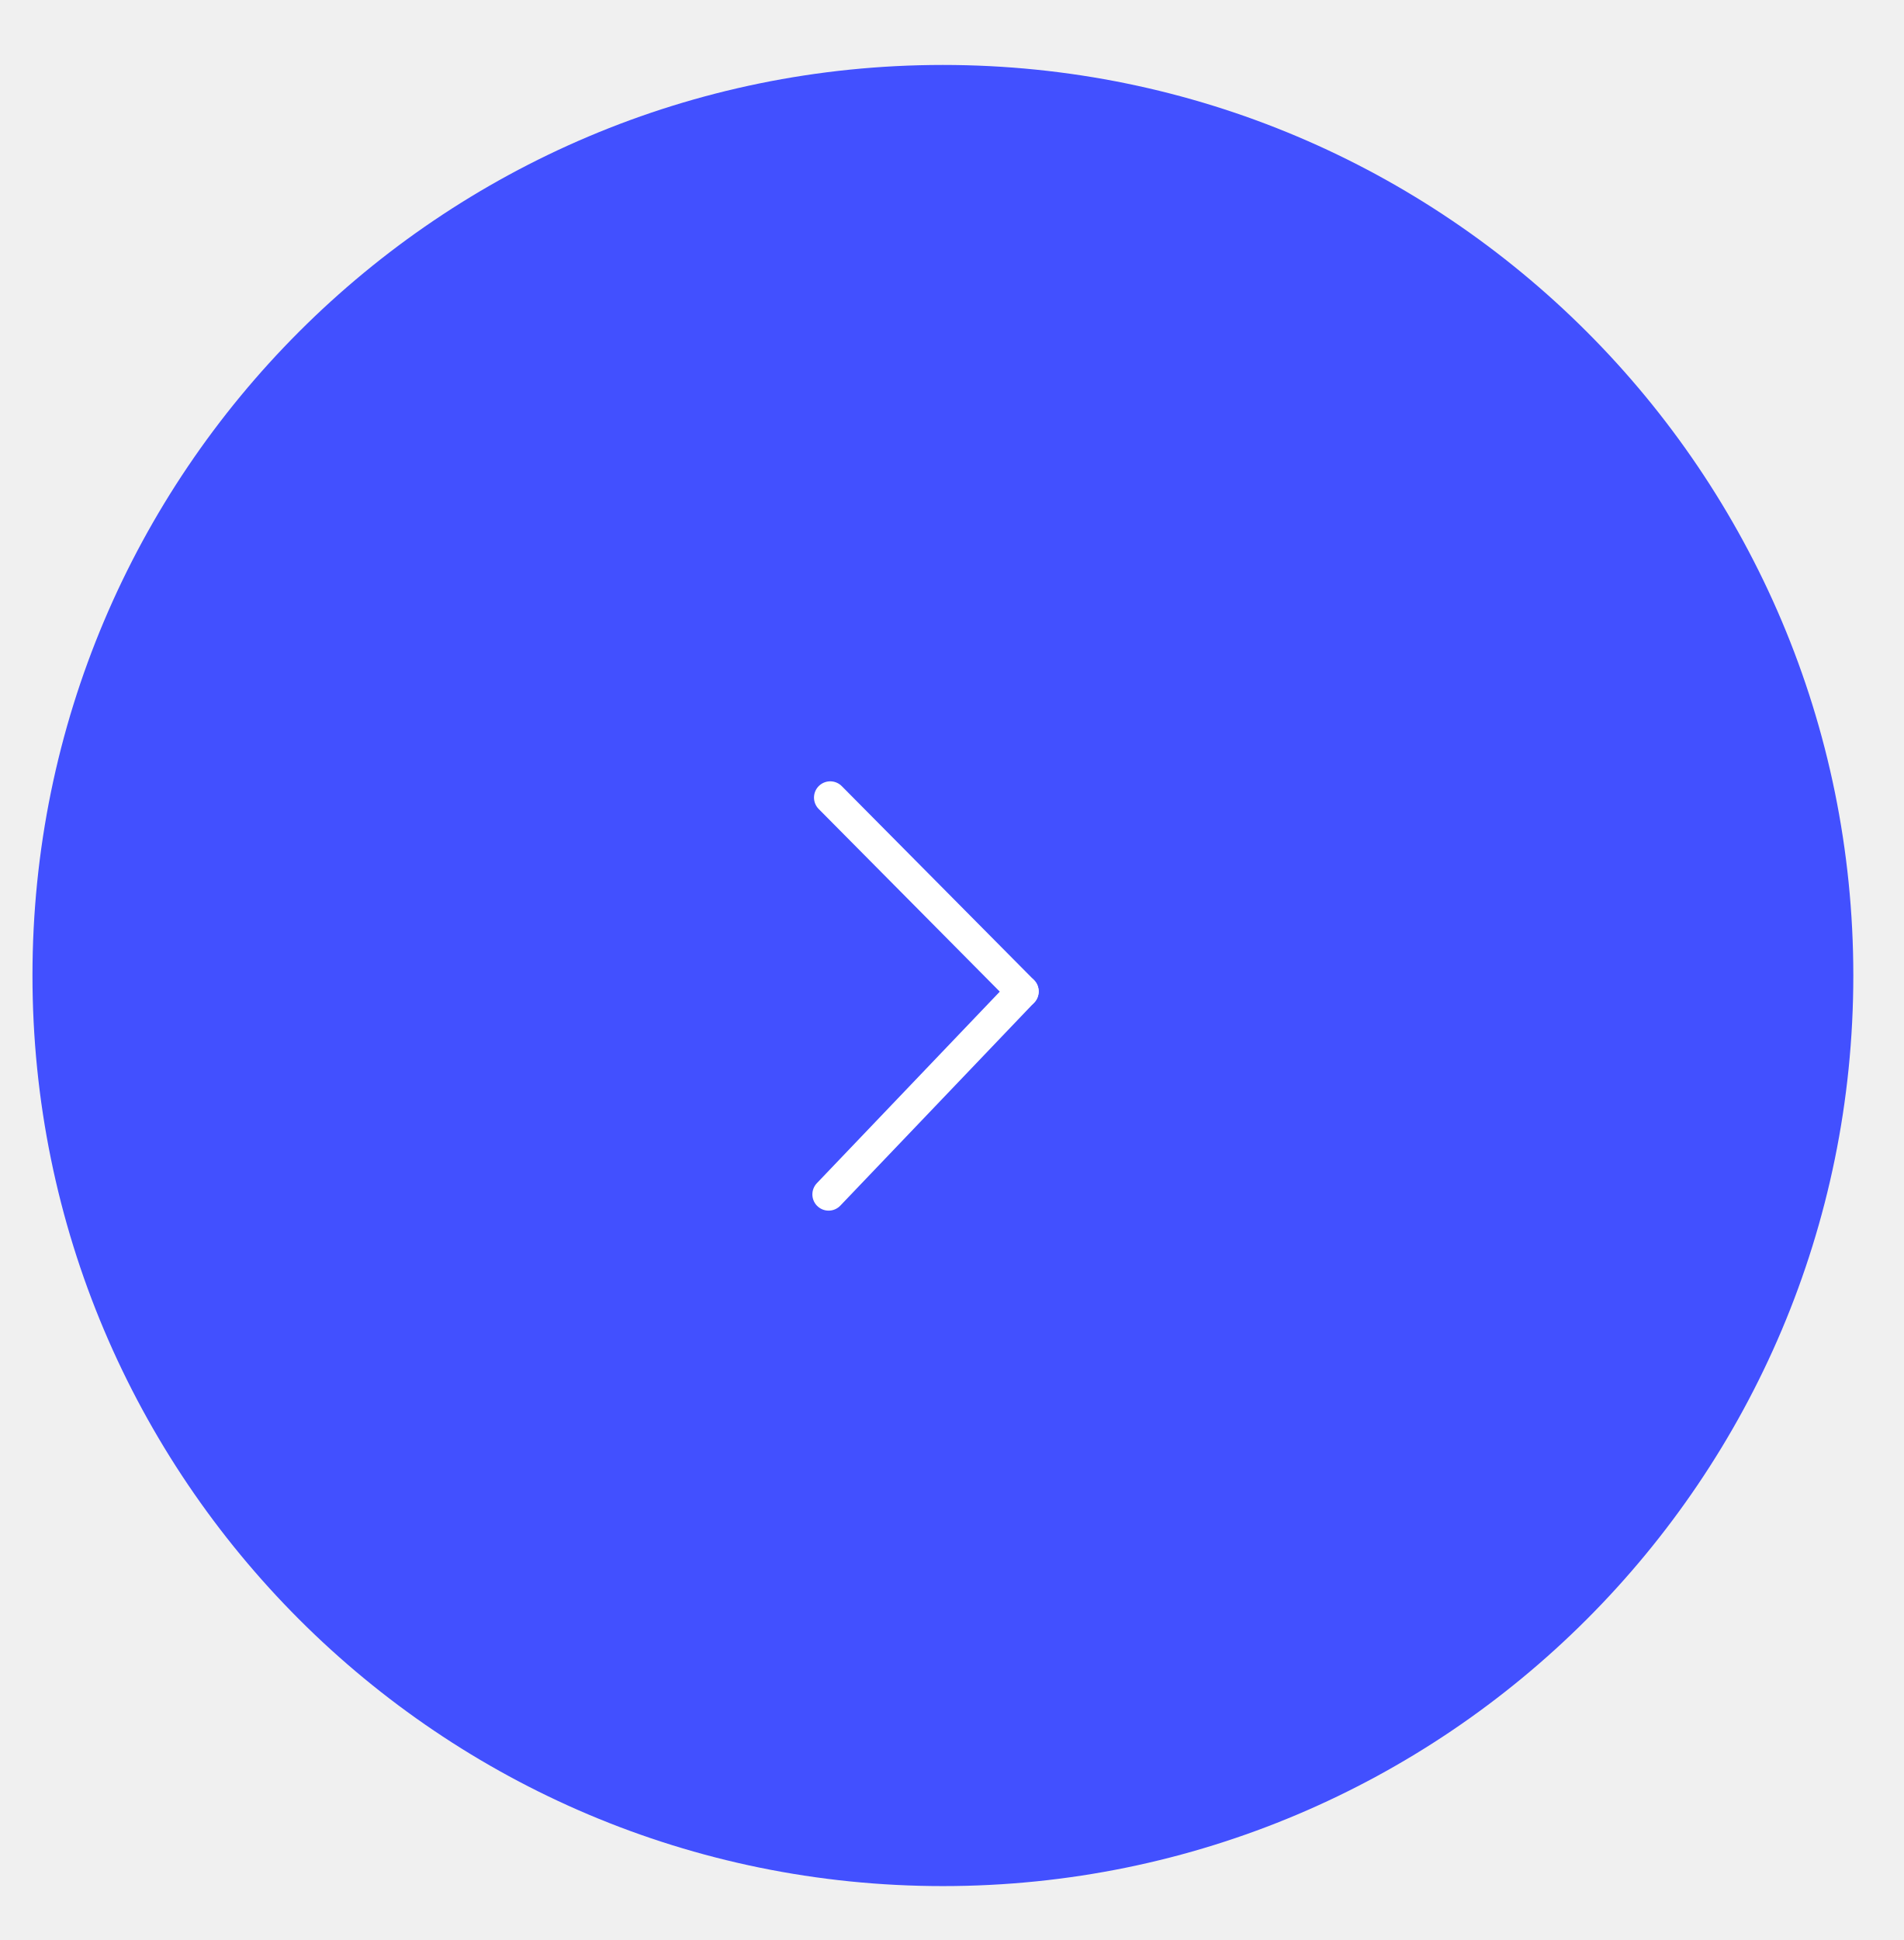
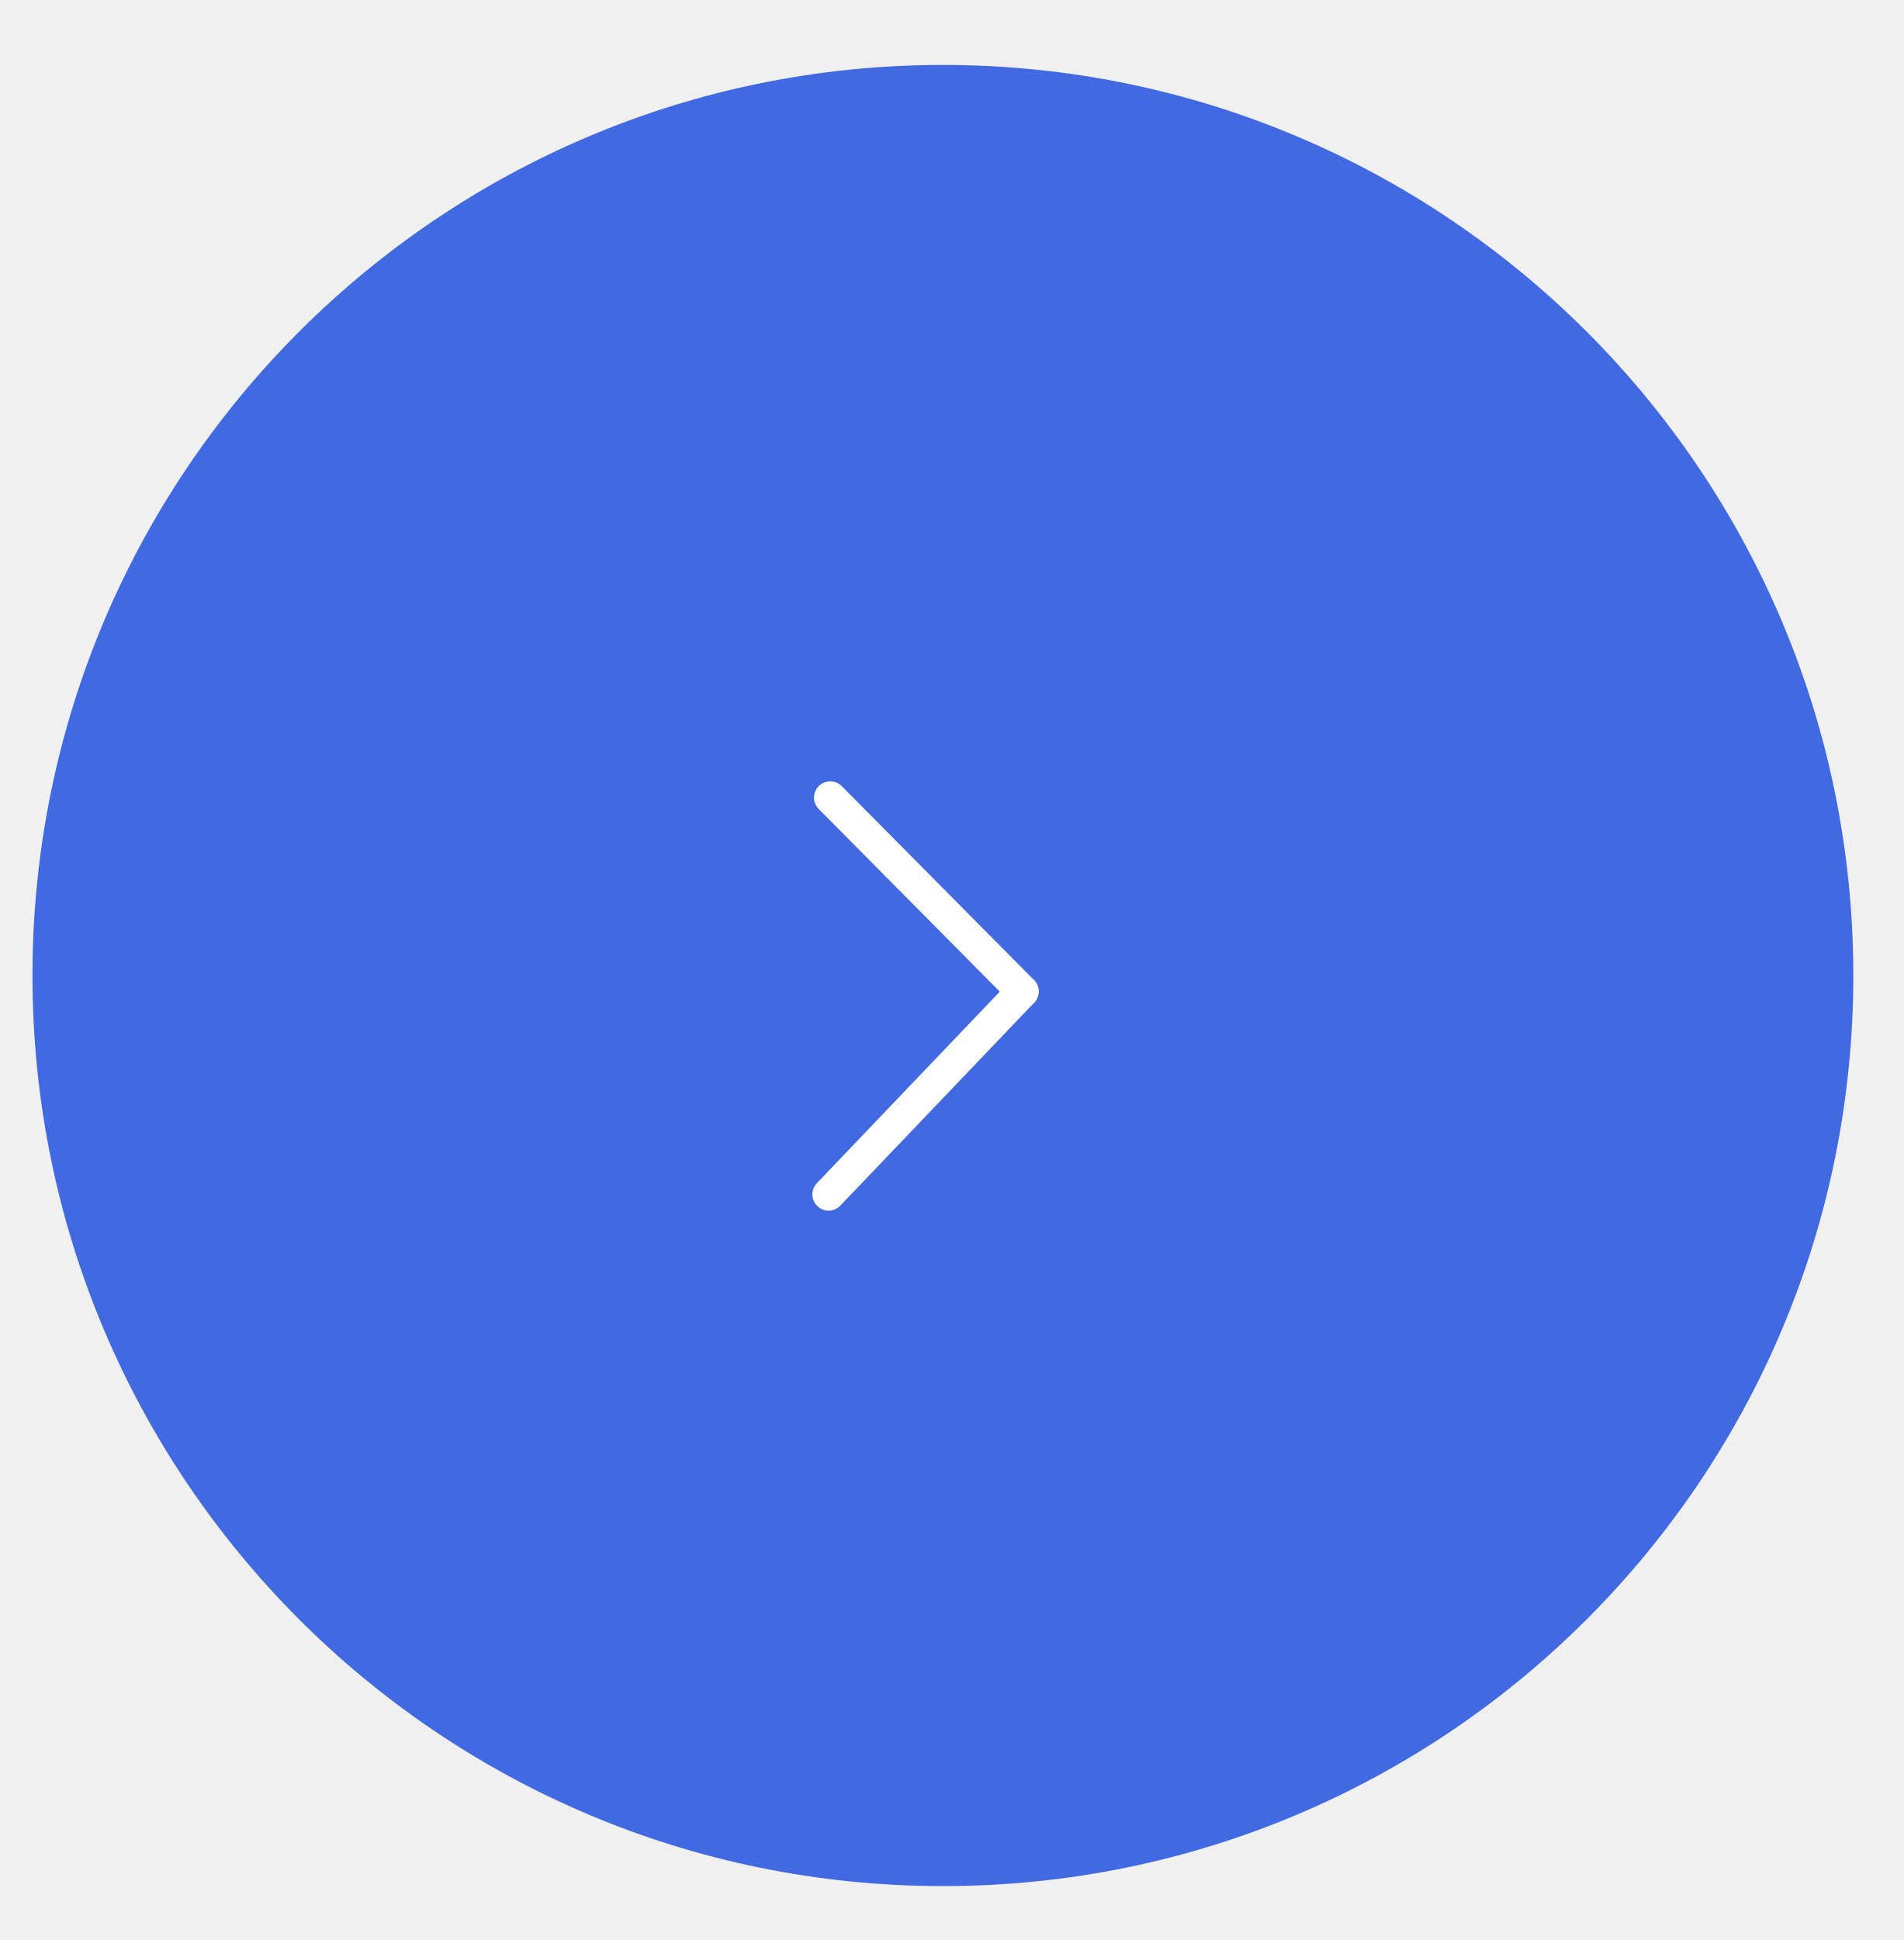
<svg xmlns="http://www.w3.org/2000/svg" version="1.1" id="Layer_1" x="0px" y="0px" viewBox="0 0 58.63 59.74" style="enable-background:new 0 0 58.63 59.74;" xml:space="preserve">
  <style type="text/css">
-         .st0{fill:#4250FF;}
+         .st0{fill:#4169e1;}
        .st1{fill:none;stroke:#FFFFFF;stroke-linecap:round;stroke-miterlimit:10;}
    </style>
  <circle class="st0" cx="29.04" cy="30.04" r="28.04" />
  <line class="st1" x1="25.52" y1="36.78" x2="31.49" y2="30.53" />
  <line class="st1" x1="25.57" y1="24.56" x2="31.49" y2="30.53" />
</svg>
